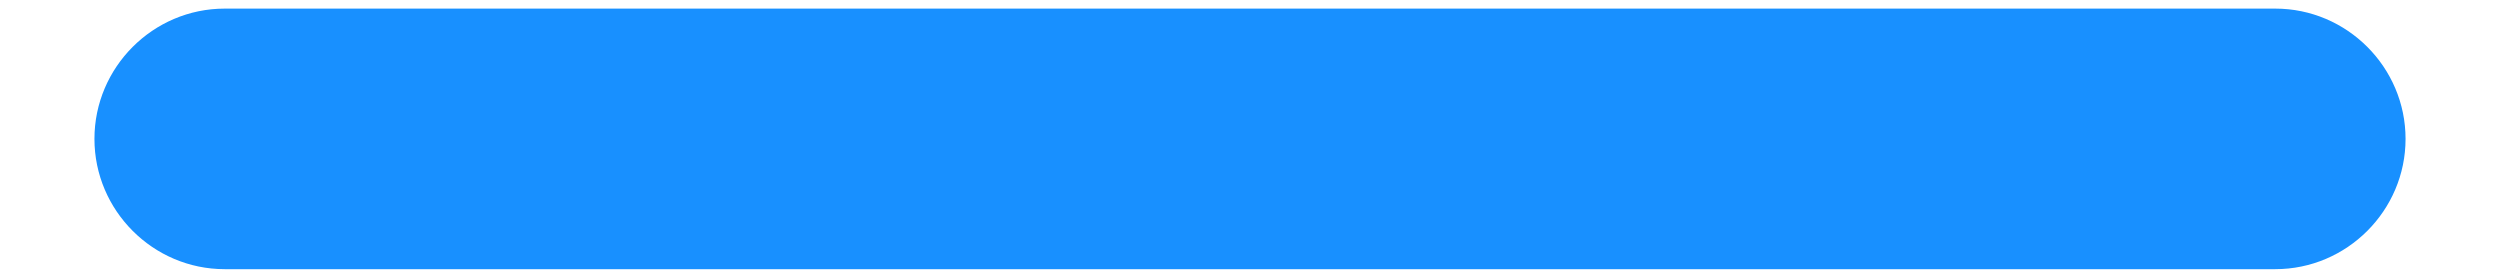
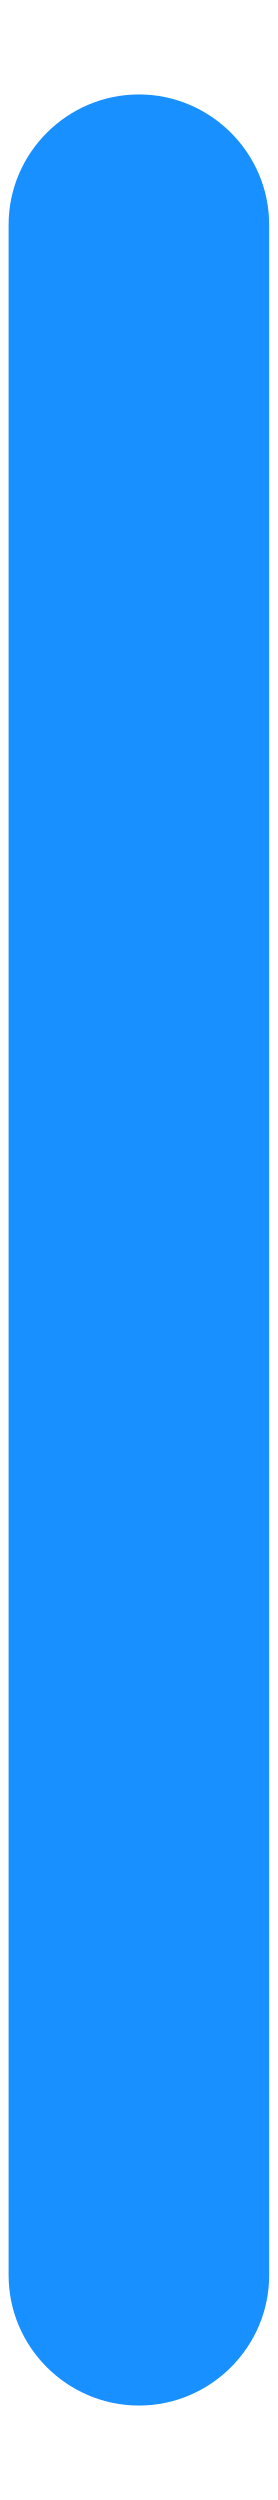
- <svg xmlns="http://www.w3.org/2000/svg" version="1.1" width="9px" height="1px">
-   <g transform="matrix(1 0 0 1 -32 -83 )">
-     <path d="M 8.66 0.5  C 8.66 0.242  8.449 0.031  8.191 0.031  L 0.809 0.031  C 0.551 0.031  0.34 0.242  0.34 0.5  C 0.34 0.758  0.551 0.969  0.809 0.969  L 8.191 0.969  C 8.449 0.969  8.66 0.758  8.66 0.5  Z " fill-rule="nonzero" fill="#1890ff" stroke="none" transform="matrix(1 0 0 1 32 83 )" />
+ <svg xmlns="http://www.w3.org/2000/svg" version="1.1" width="1px" height="9px">
+   <g transform="matrix(1 0 0 1 -36 -79 )">
+     <path d="M 0.969 0.809  C 0.969 0.551  0.758 0.34  0.5 0.34  C 0.242 0.34  0.031 0.551  0.031 0.809  L 0.031 8.191  C 0.031 8.449  0.242 8.66  0.5 8.66  C 0.758 8.66  0.969 8.449  0.969 8.191  L 0.969 0.809  Z " fill-rule="nonzero" fill="#1890ff" stroke="none" transform="matrix(1 0 0 1 36 79 )" />
  </g>
</svg>
